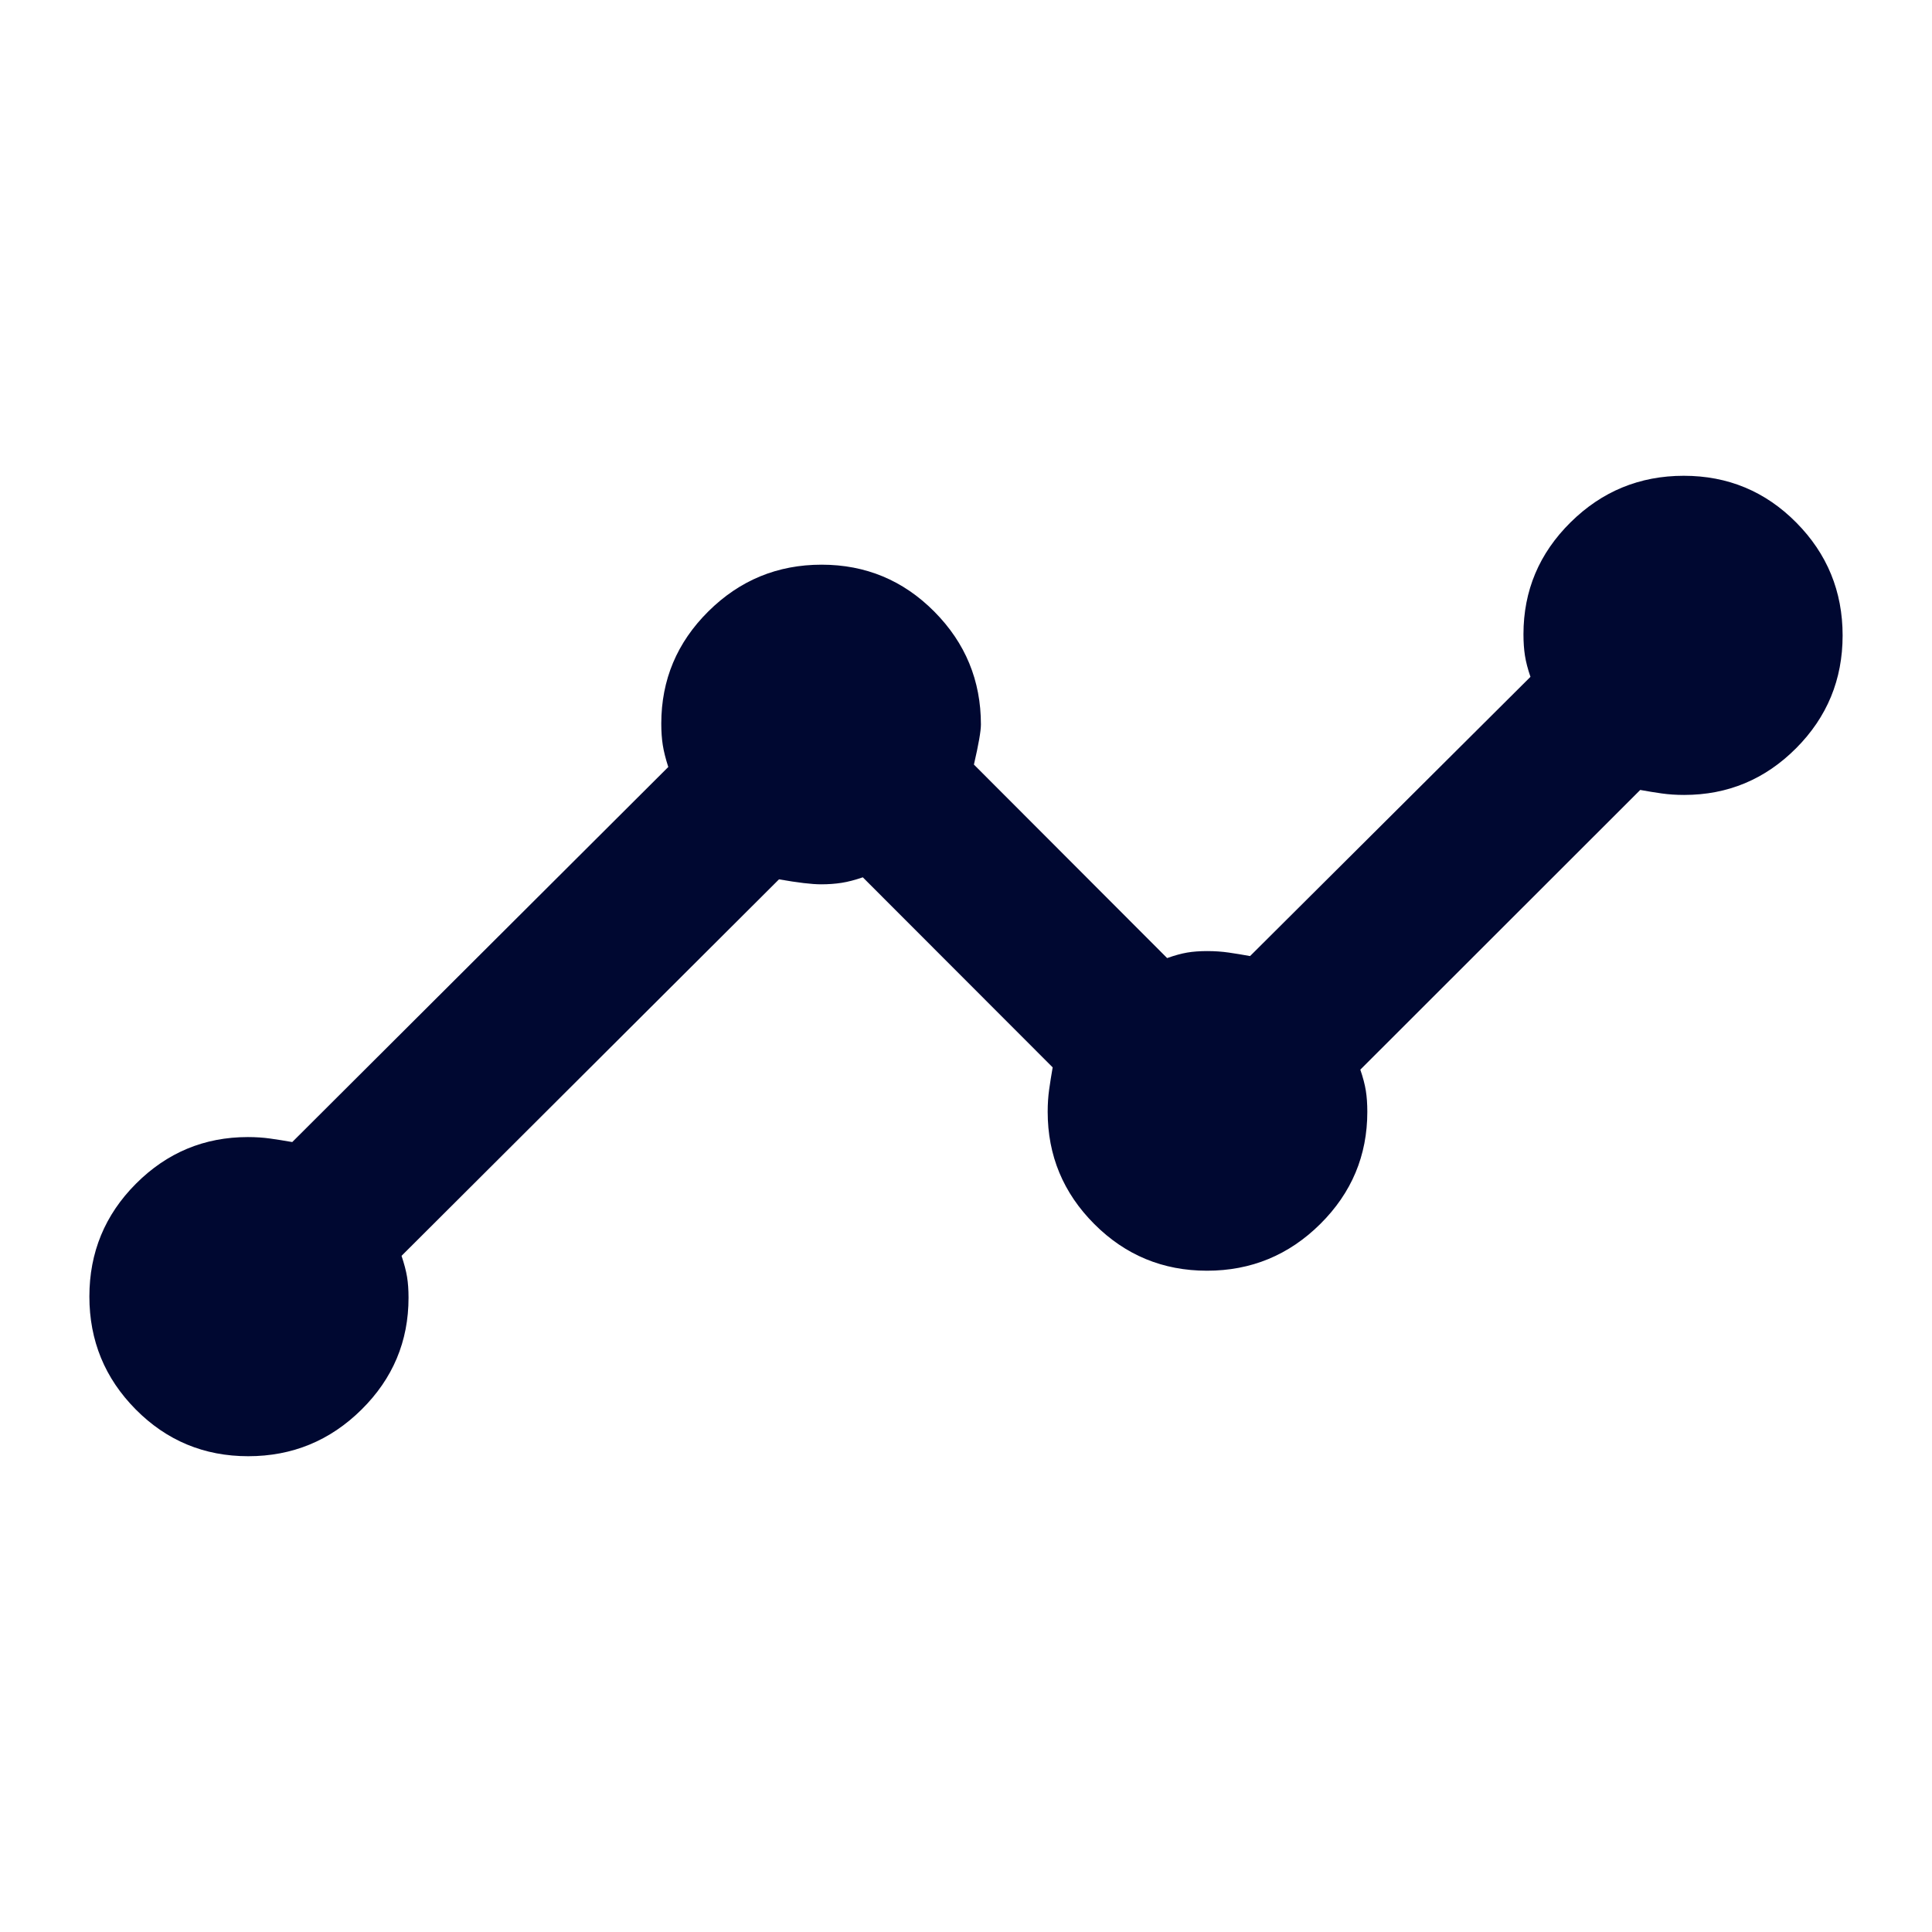
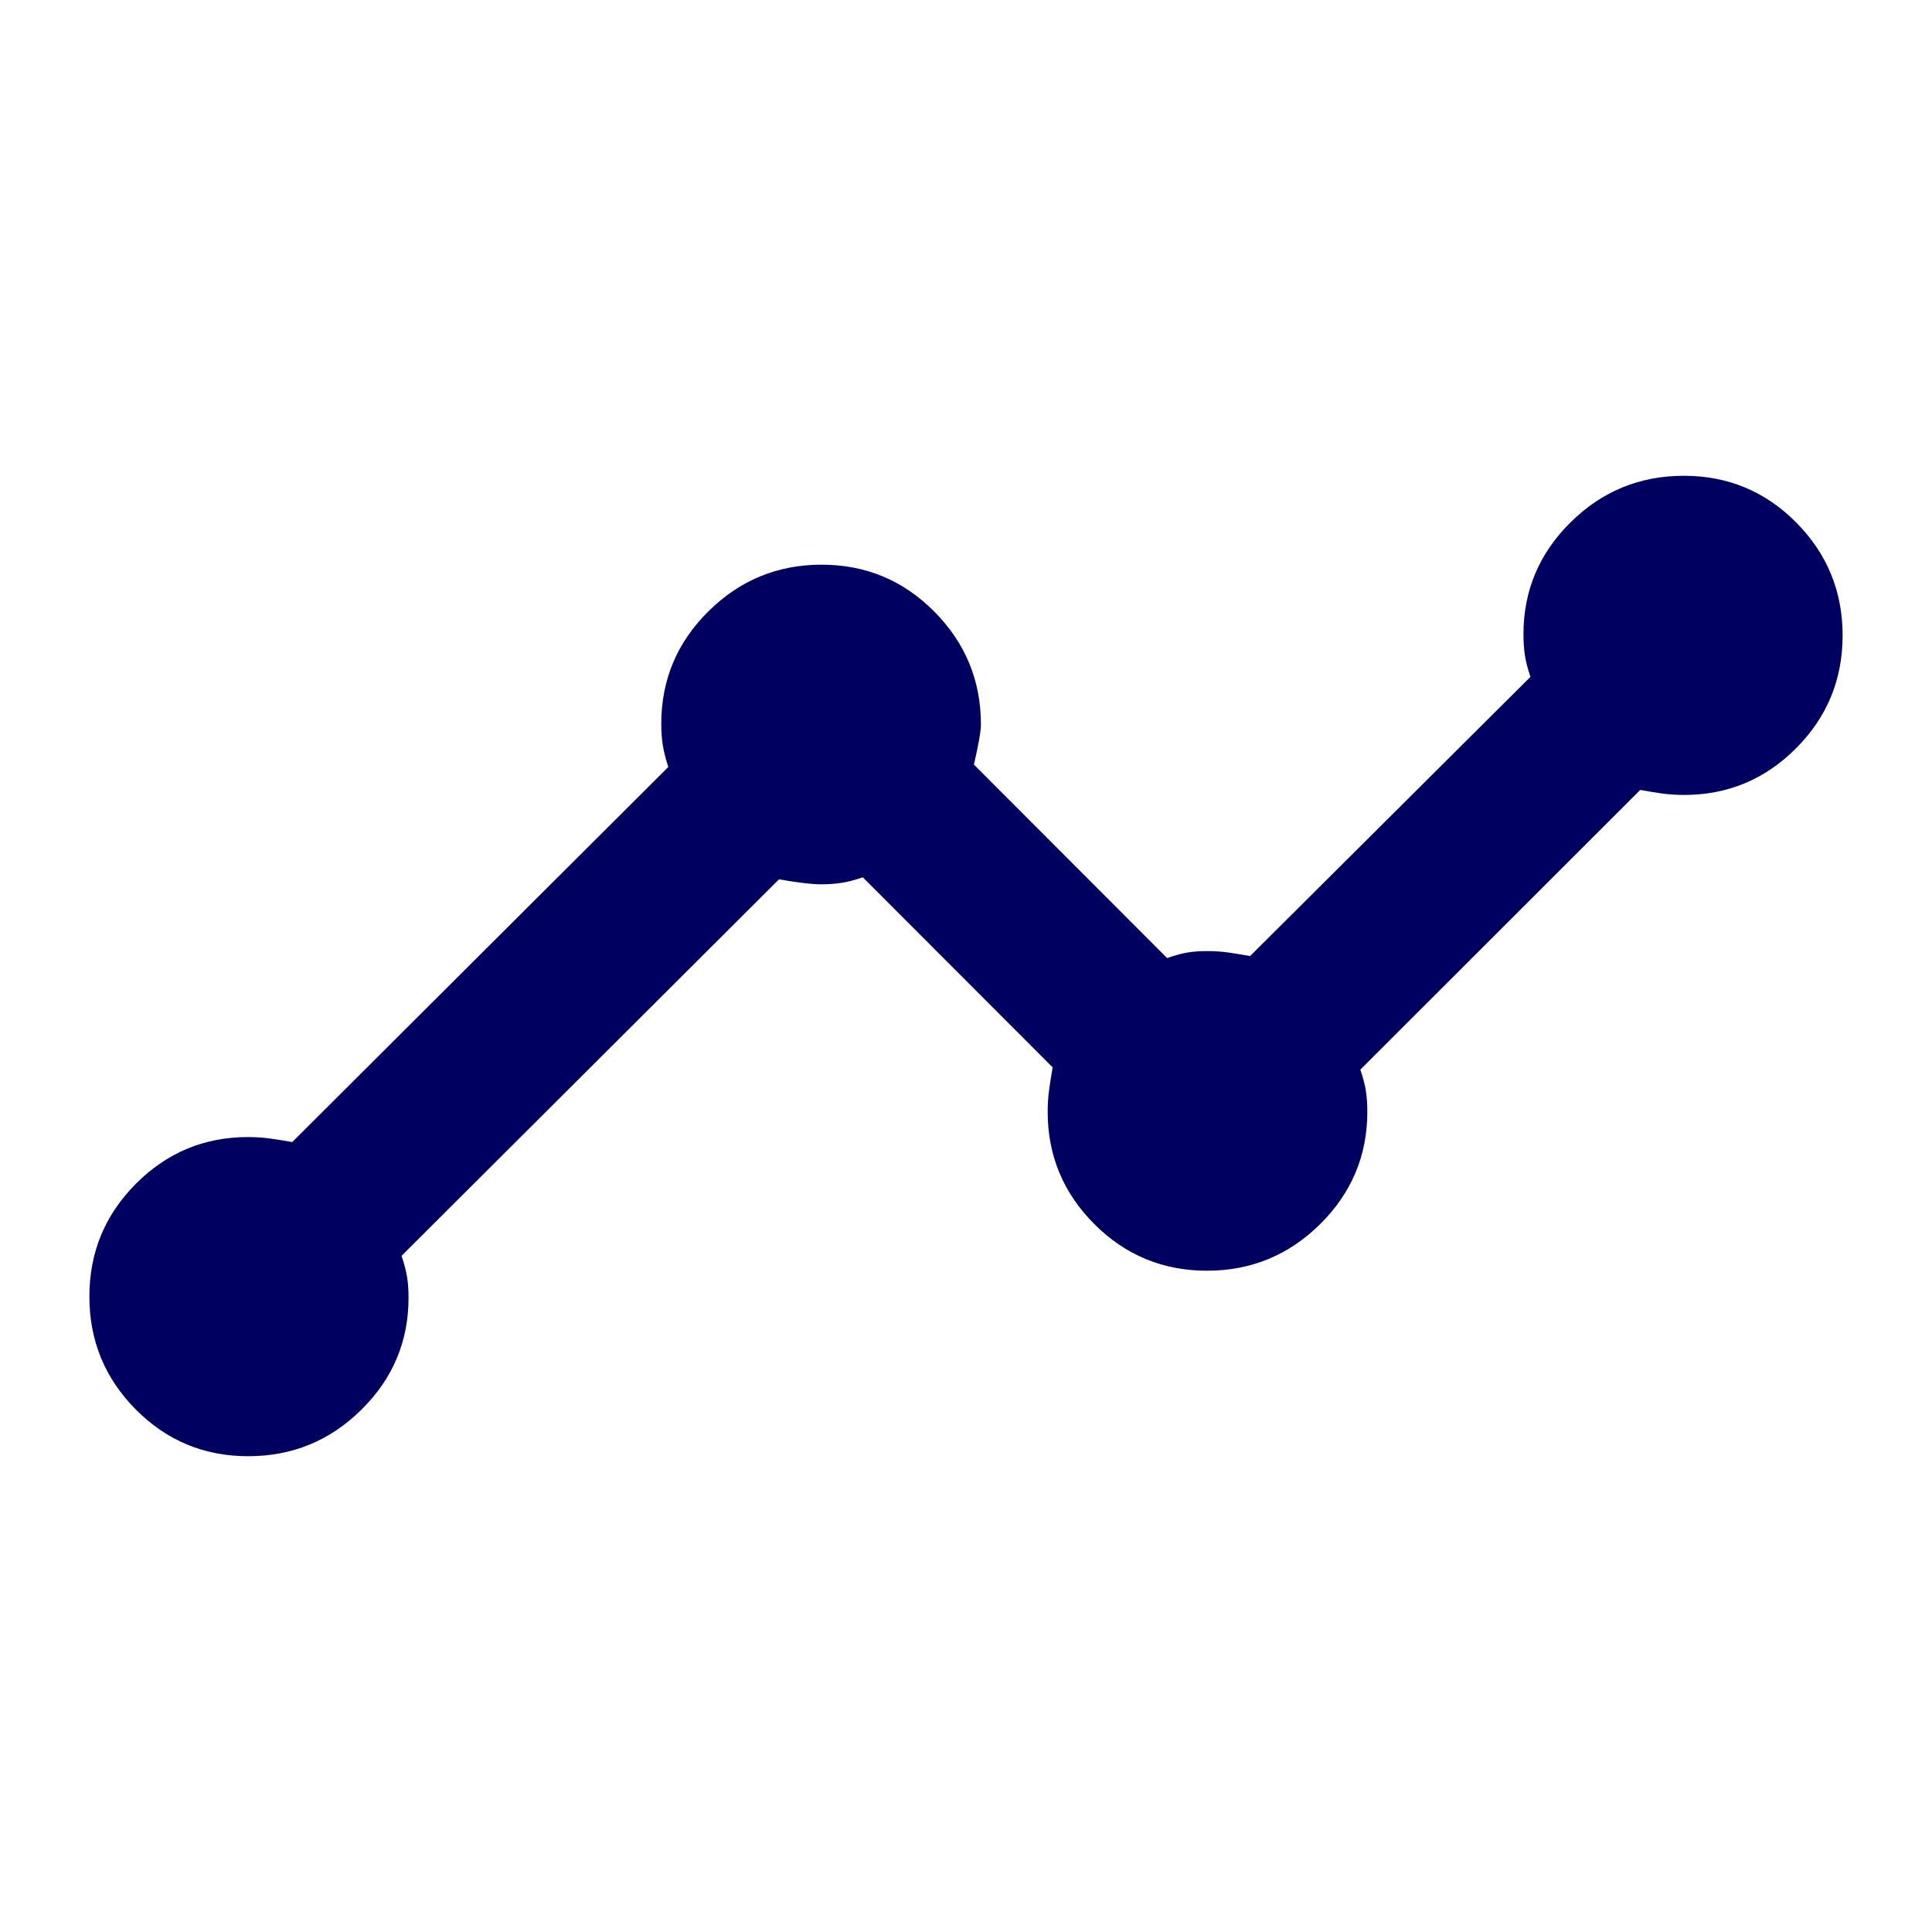
<svg xmlns="http://www.w3.org/2000/svg" height="20" viewBox="0 -960 960 960" width="20">
  <defs />
-   <path d="M123.339-236.413q-32.86 0-55.893-23.245t-23.033-56.105q0-32.861 23.132-56.049Q90.677-395 123.159-395q5.906 0 11.124.739 5.217.739 10.935 1.739l186.847-186.366q-2-6.199-2.739-10.916-.739-4.718-.739-10.64 0-32.575 23.4-55.772 23.401-23.197 56.261-23.197 32.861 0 56.013 23.327 23.152 23.328 23.152 56.086 0 4.913-3.478 19.913l96.012 96.152q5.618-2 9.954-2.739 4.335-.739 9.956-.739 5.621 0 10.719.739 5.098.739 10.576 1.739l139.326-138.746q-2-5.819-2.739-10.536-.739-4.718-.739-10.624 0-32.483 23.4-55.614 23.401-23.132 56.261-23.132 32.861 0 55.893 23.245 23.033 23.245 23.033 56.105 0 32.861-23.132 56.049Q869.324-565 836.841-565q-5.906 0-11.124-.739-5.217-.739-10.695-1.739L675.935-428.492q2 5.818 2.739 10.416.739 4.598.739 10.52 0 32.575-23.4 55.772-23.401 23.197-56.261 23.197-32.861 0-56.013-23.197t-23.152-55.772q0-5.922.739-11.14.739-5.217 1.739-10.934l-94.341-94.435q-5.811 2-10.528 2.739-4.718.739-10.196.739-6.913 0-20.913-2.478L199.522-335.981q2 5.959 2.739 10.437.739 4.479.739 10.385 0 32.483-23.4 55.614-23.401 23.132-56.261 23.132Z" style="fill: rgb(0, 8, 49);" />
+   <path d="M123.339-236.413q-32.86 0-55.893-23.245t-23.033-56.105q0-32.861 23.132-56.049Q90.677-395 123.159-395q5.906 0 11.124.739 5.217.739 10.935 1.739l186.847-186.366q-2-6.199-2.739-10.916-.739-4.718-.739-10.64 0-32.575 23.4-55.772 23.401-23.197 56.261-23.197 32.861 0 56.013 23.327 23.152 23.328 23.152 56.086 0 4.913-3.478 19.913l96.012 96.152q5.618-2 9.954-2.739 4.335-.739 9.956-.739 5.621 0 10.719.739 5.098.739 10.576 1.739l139.326-138.746q-2-5.819-2.739-10.536-.739-4.718-.739-10.624 0-32.483 23.4-55.614 23.401-23.132 56.261-23.132 32.861 0 55.893 23.245 23.033 23.245 23.033 56.105 0 32.861-23.132 56.049Q869.324-565 836.841-565q-5.906 0-11.124-.739-5.217-.739-10.695-1.739L675.935-428.492q2 5.818 2.739 10.416.739 4.598.739 10.52 0 32.575-23.4 55.772-23.401 23.197-56.261 23.197-32.861 0-56.013-23.197t-23.152-55.772q0-5.922.739-11.14.739-5.217 1.739-10.934l-94.341-94.435q-5.811 2-10.528 2.739-4.718.739-10.196.739-6.913 0-20.913-2.478L199.522-335.981q2 5.959 2.739 10.437.739 4.479.739 10.385 0 32.483-23.4 55.614-23.401 23.132-56.261 23.132Z" style="fill: #000060;" />
</svg>
